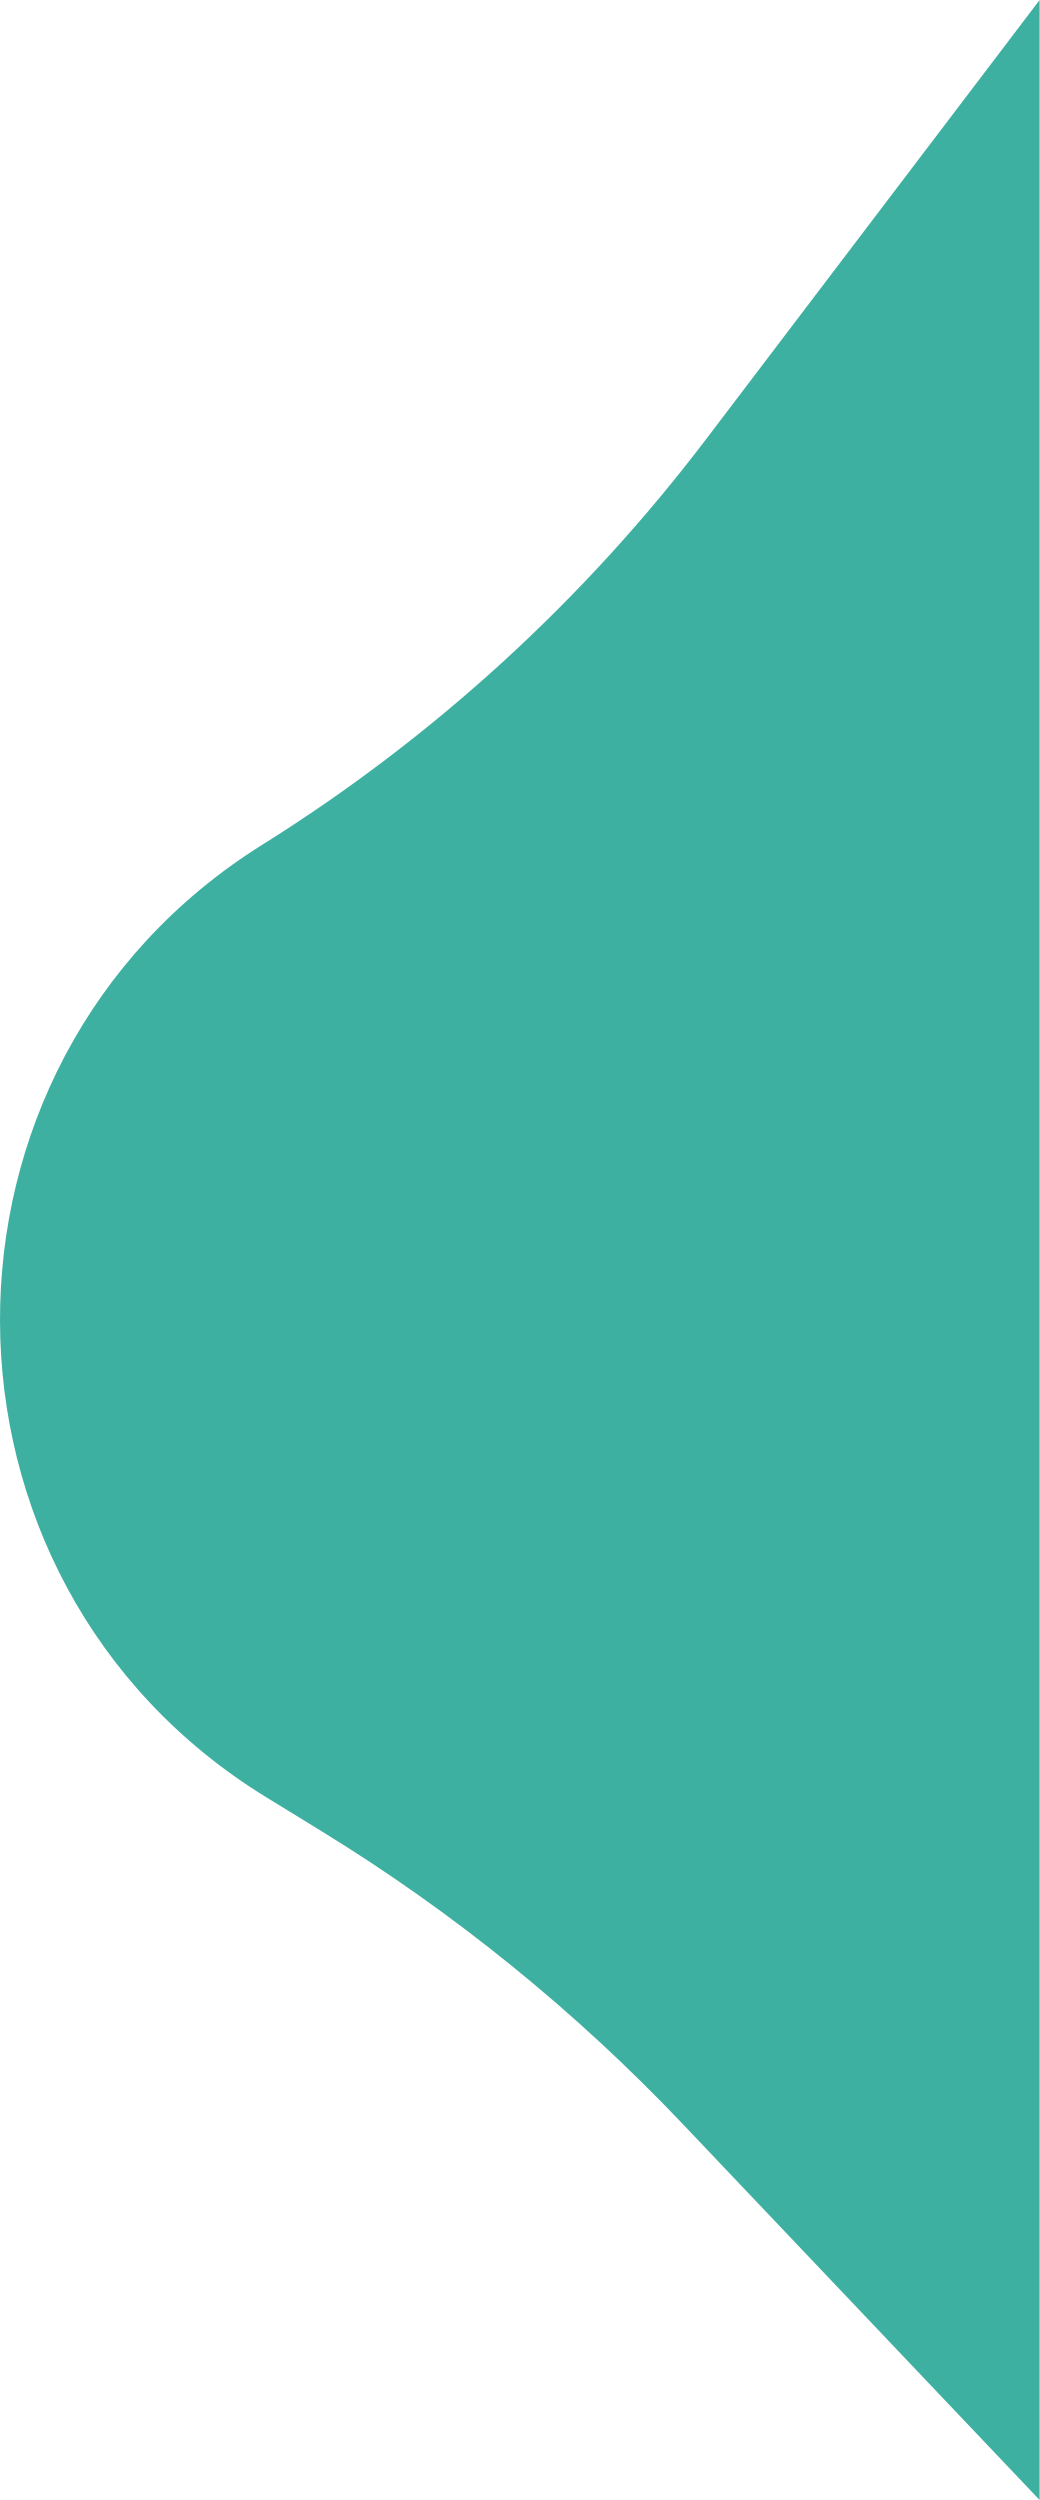
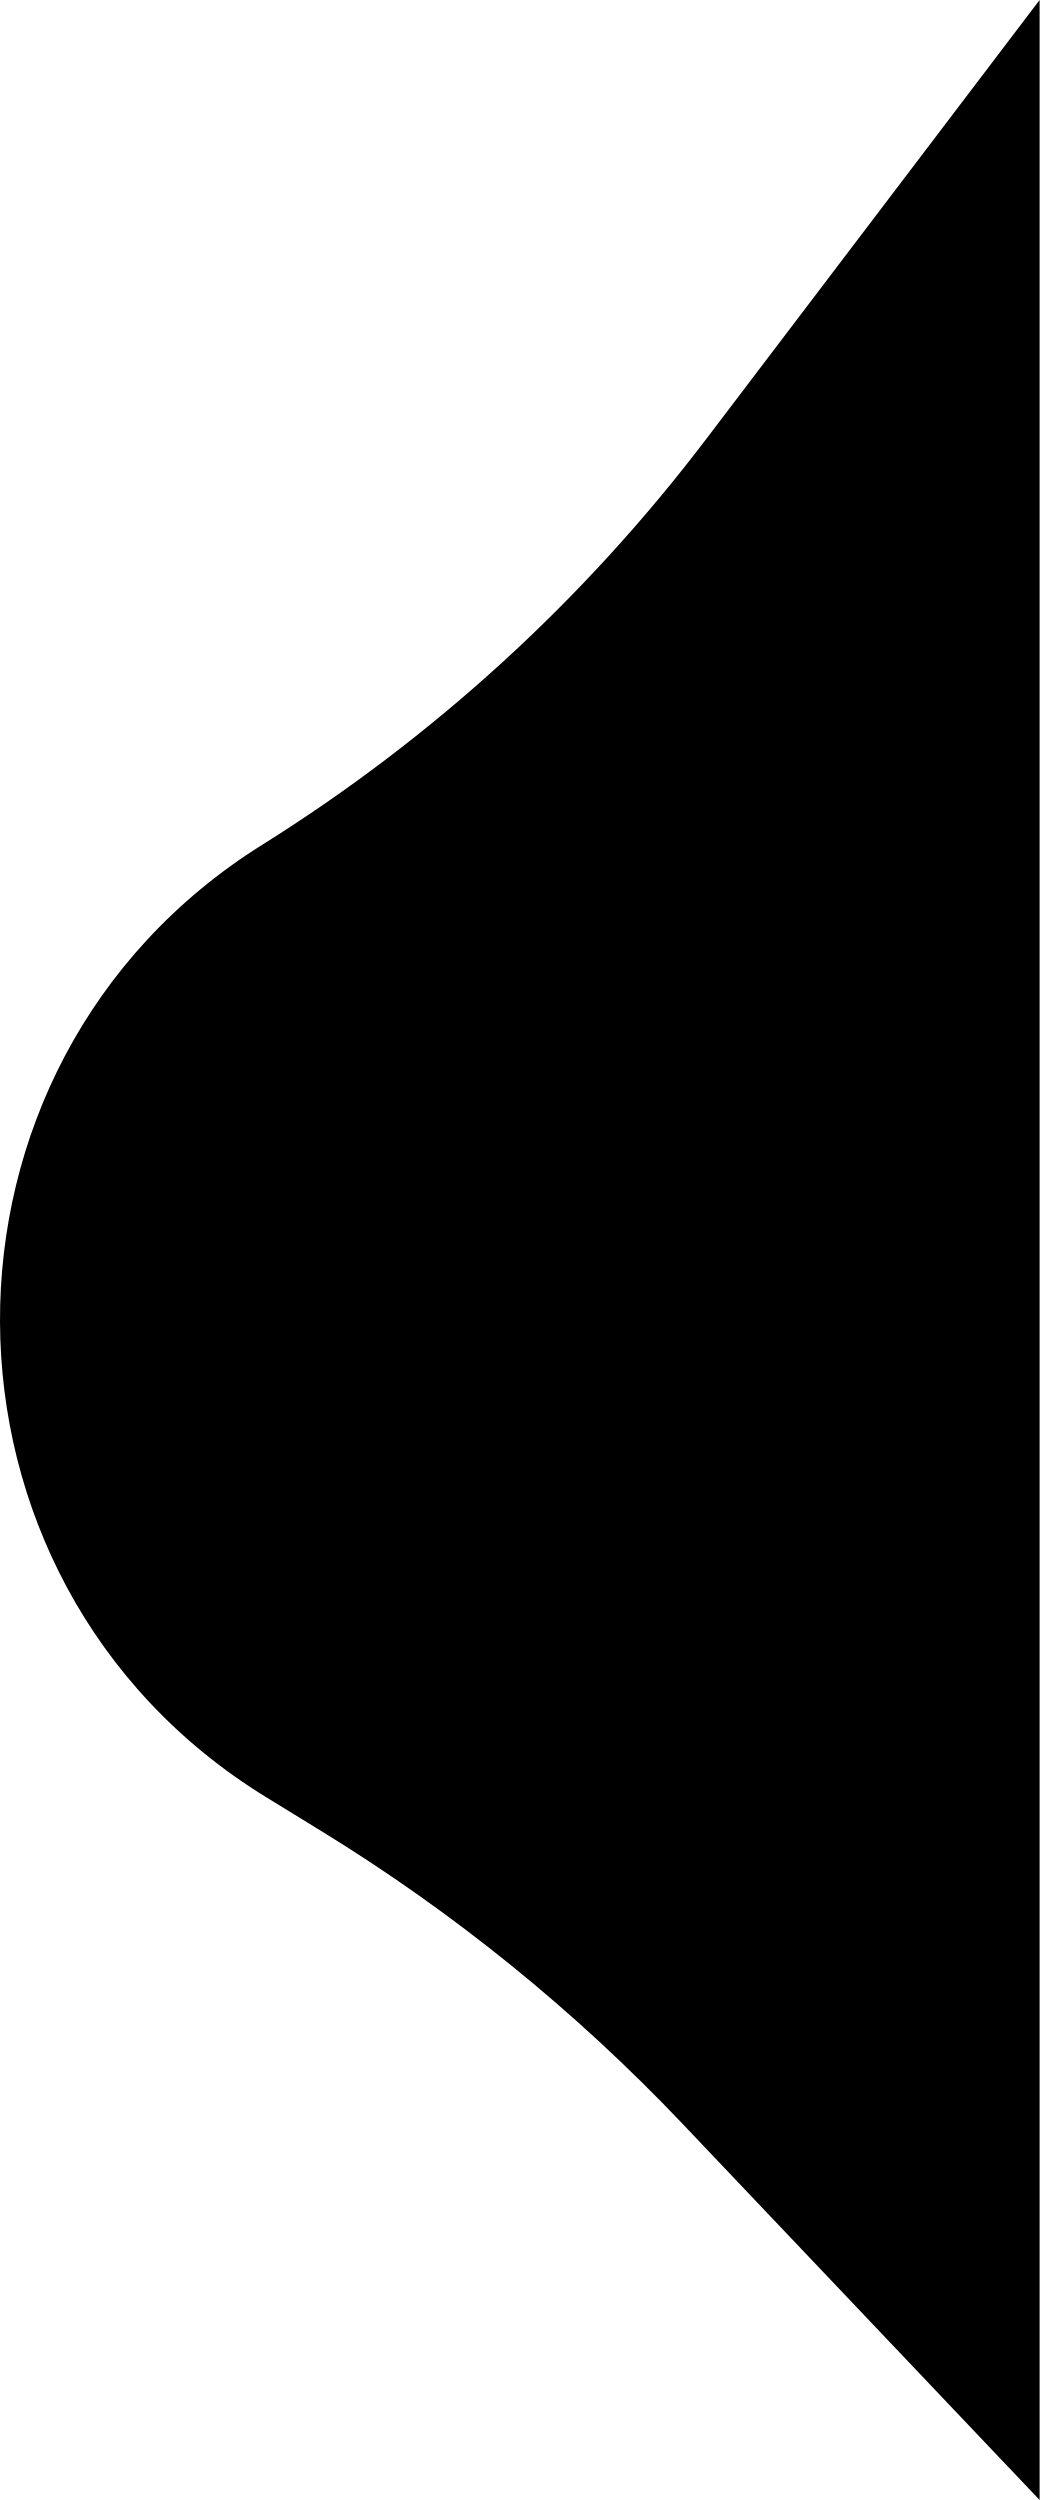
- <svg xmlns="http://www.w3.org/2000/svg" width="42" height="101" viewBox="0 0 42 101" fill="none">
-   <path d="M42 101V0L28.53 17.738C23.585 24.251 17.507 29.805 10.592 34.13C-3.6 43.008 -3.514 63.849 10.752 72.606L12.989 73.98C18.34 77.265 23.244 81.239 27.575 85.802L42 101Z" fill="#3EB0A1" />
+ <svg xmlns="http://www.w3.org/2000/svg" viewBox="0 0 42 101">
+   <path d="M42 101V0L28.53 17.738C23.585 24.251 17.507 29.805 10.592 34.13C-3.6 43.008 -3.514 63.849 10.752 72.606L12.989 73.98C18.34 77.265 23.244 81.239 27.575 85.802L42 101Z" />
</svg>
